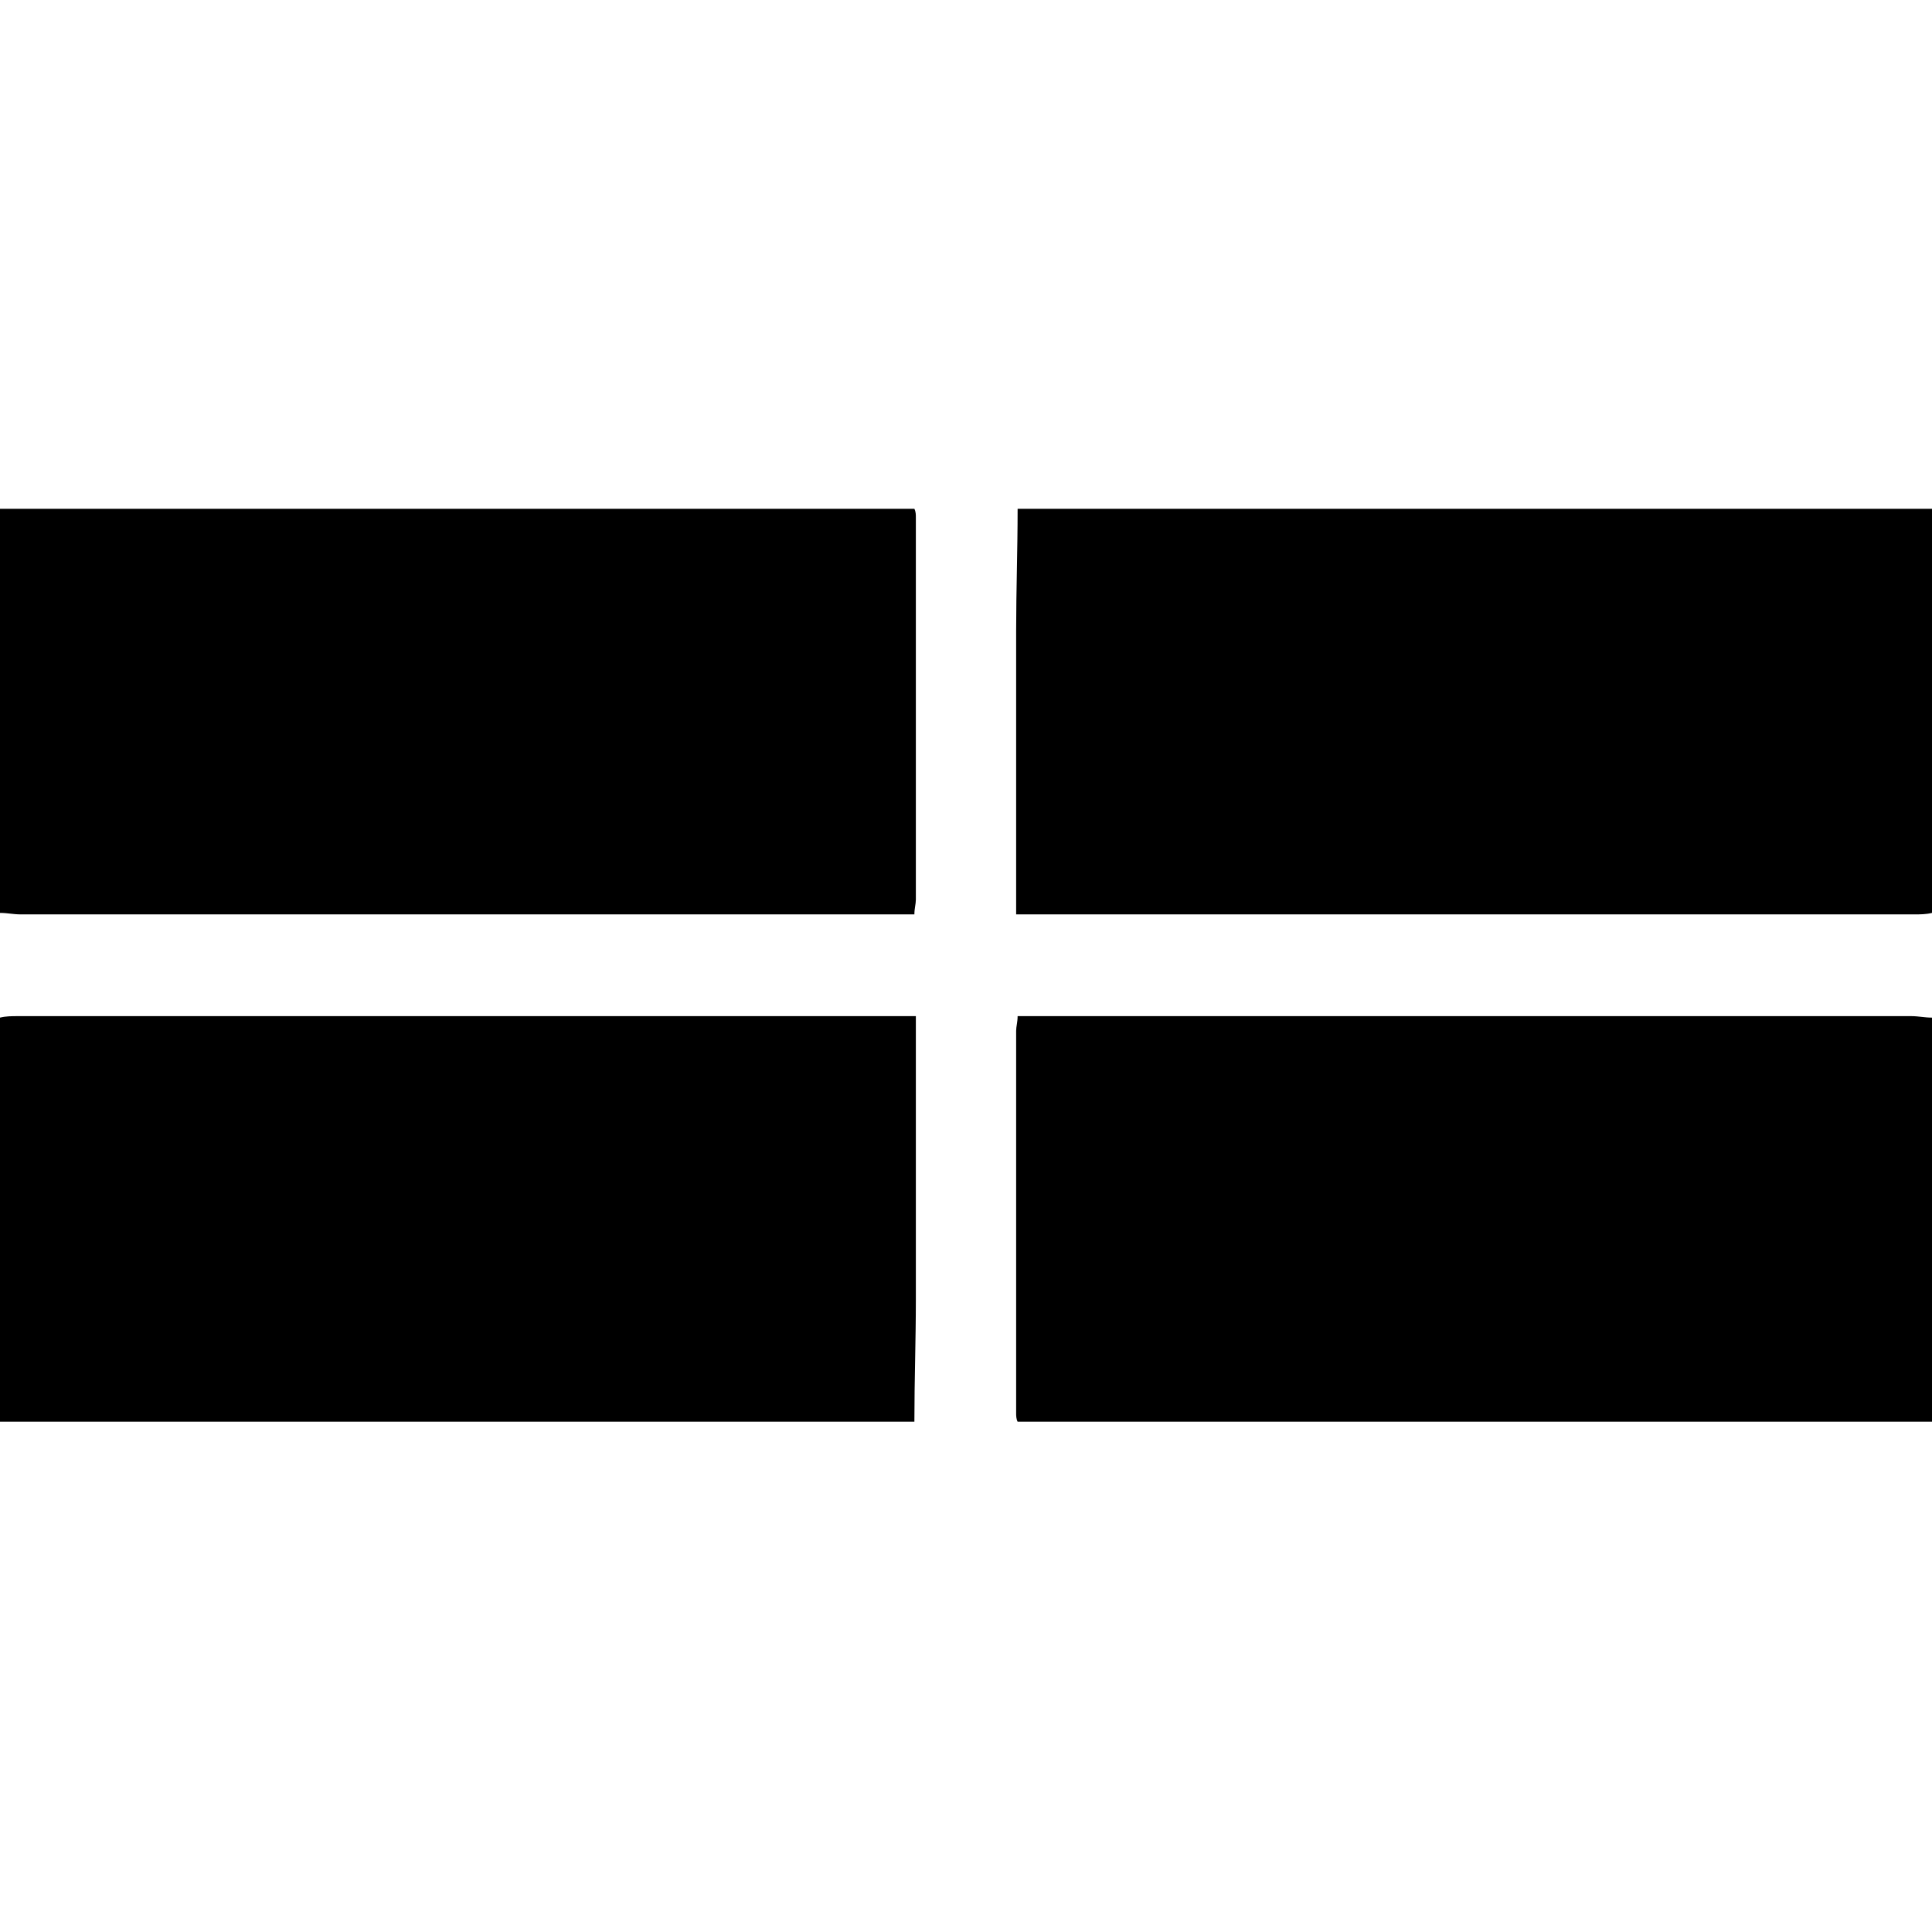
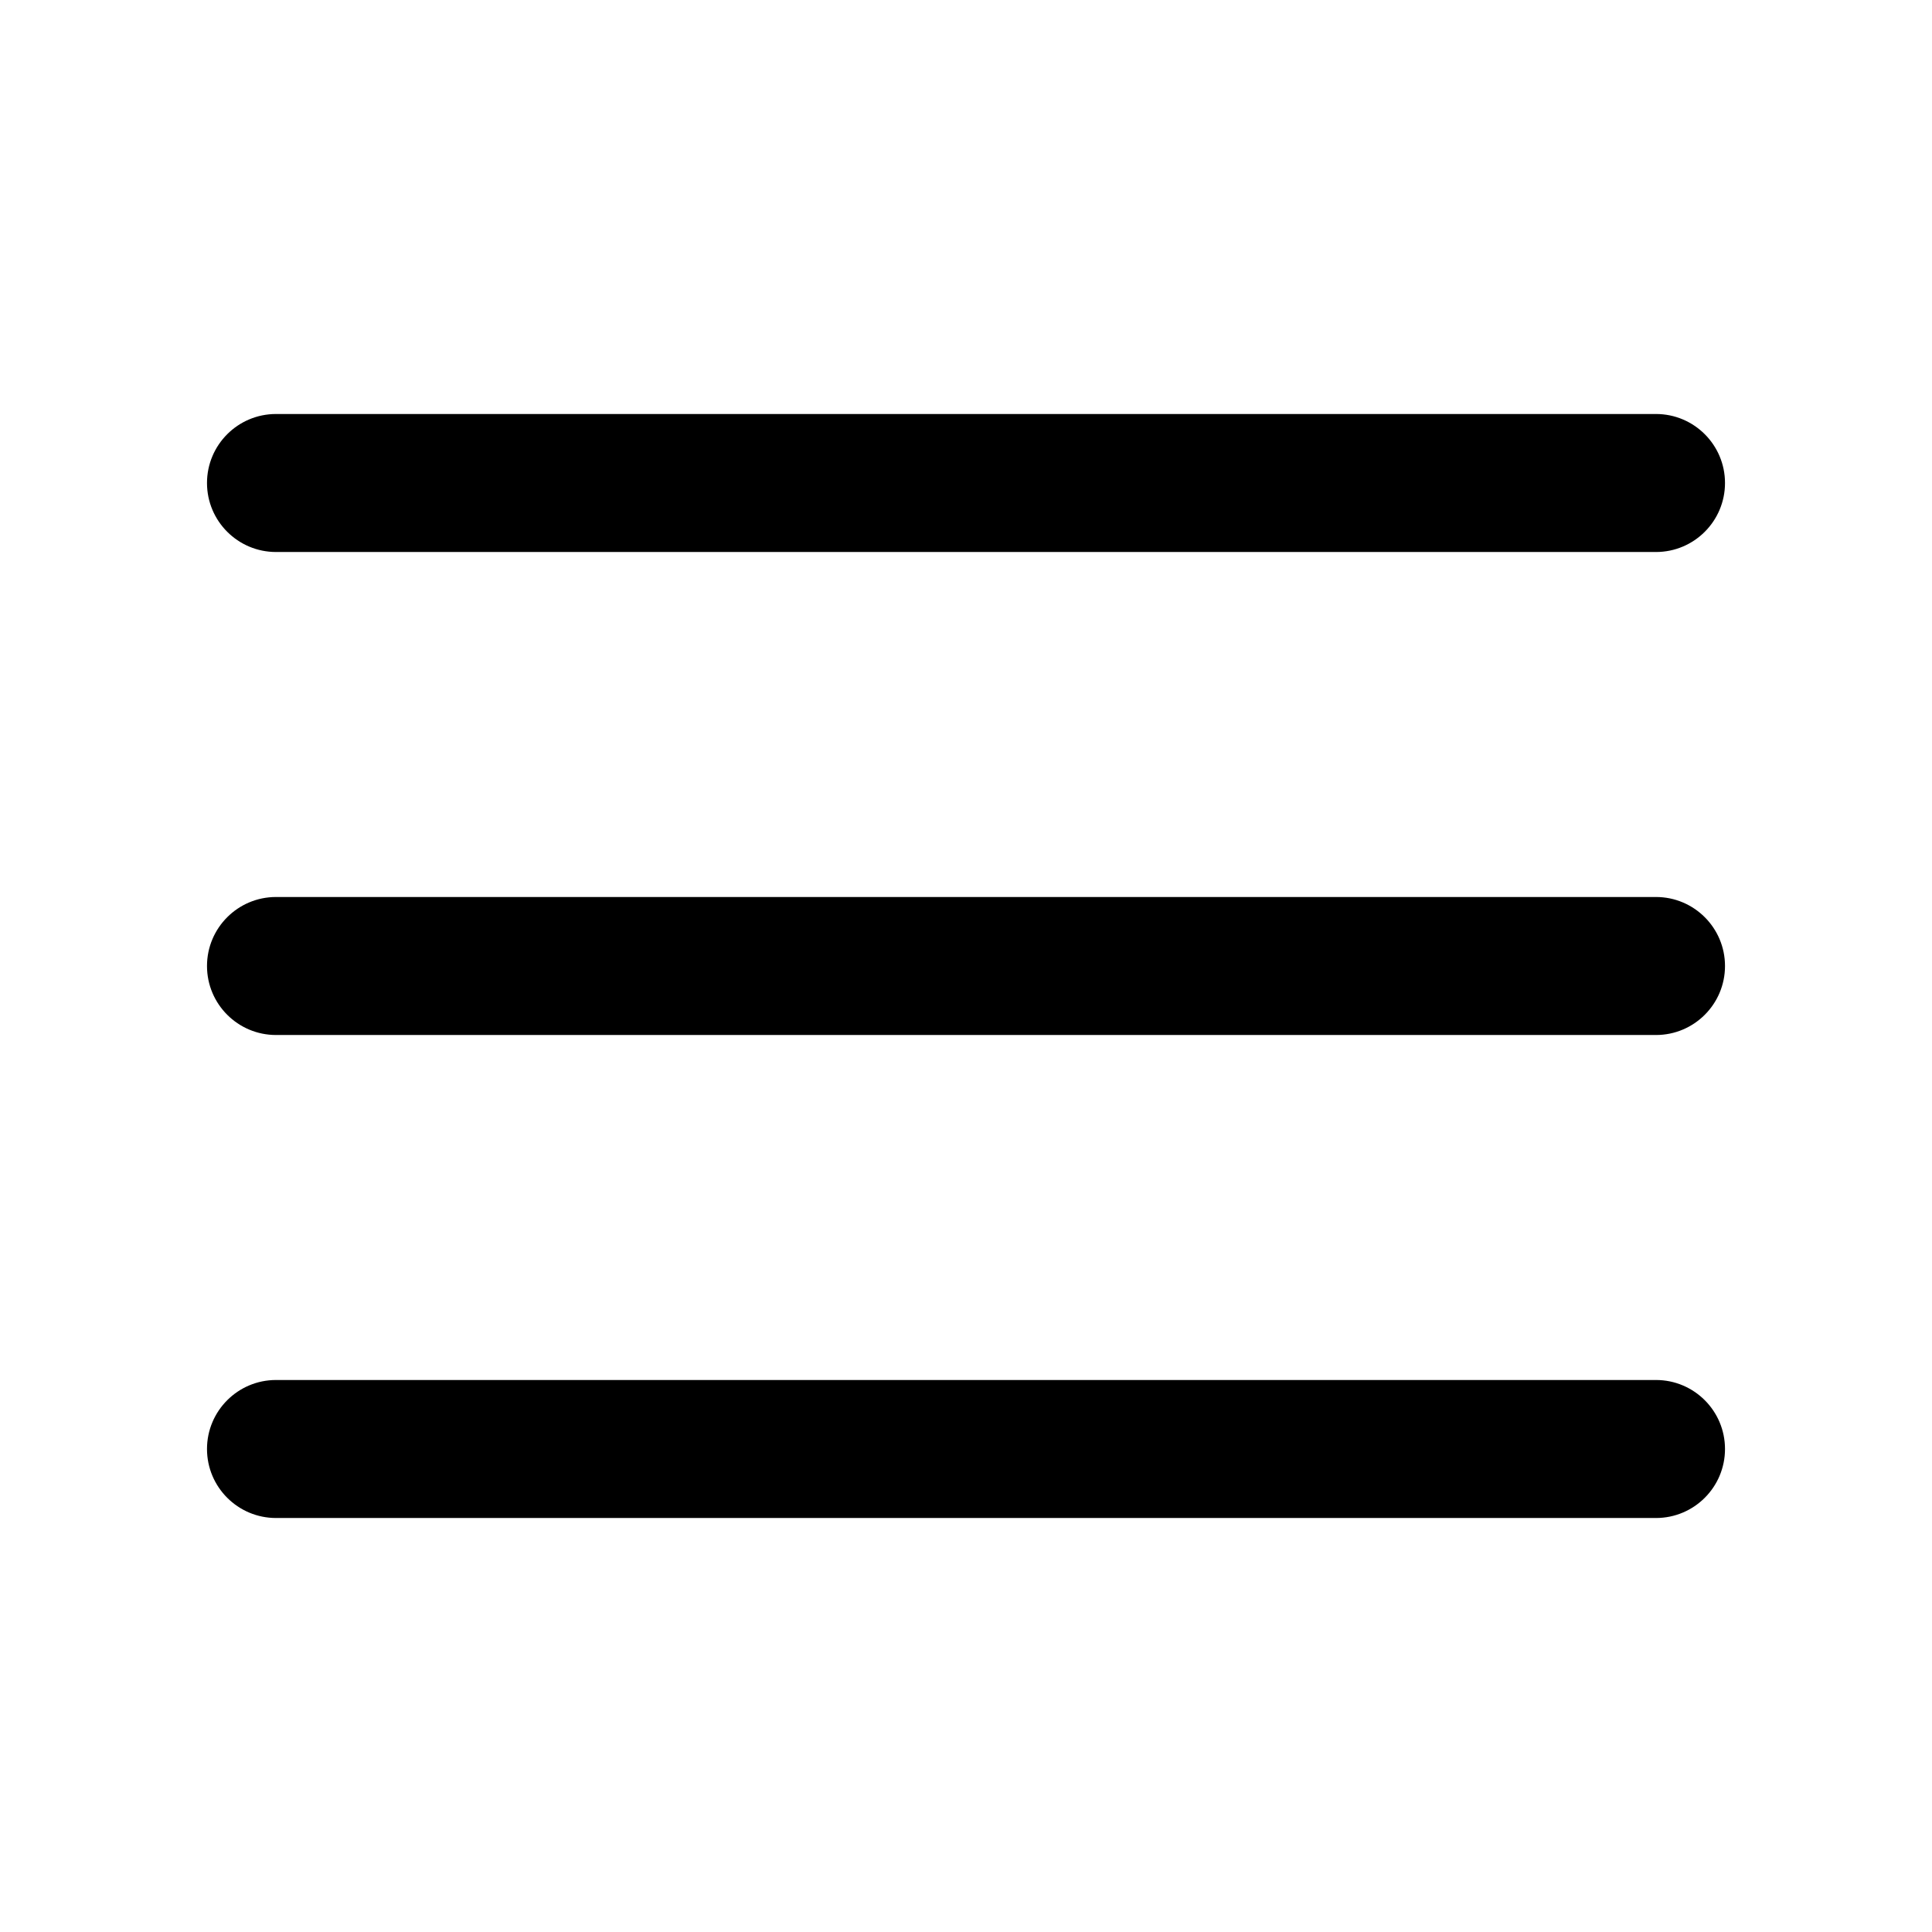
- <svg xmlns="http://www.w3.org/2000/svg" width="32" height="32" viewBox="0 0 131 62">
-   <path d="M60.4 27.5h1.6c0-0.4 0.1-0.7 0.1-1 0-8.6 0-17.2 0-25.9 0-0.2 0-0.4-0.1-0.6H0v27.4c0.5 0 0.9 0.1 1.4 0.1C21.1 27.5 40.7 27.5 60.4 27.5zM69 0c0 2.8-0.1 5.5-0.1 8.3 0 5.9 0 11.8 0 17.7v1.5H70.4c19.8 0 39.6 0 59.4 0 0.4 0 0.8 0 1.2-0.1V0H69zM1.2 34.4c-0.4 0-0.8 0-1.2 0.1v27.4h62c0-2.8 0.1-5.5 0.1-8.3 0-5.9 0-11.8 0-17.7v-1.5H60.6C40.8 34.4 21 34.4 1.2 34.4zM70.6 34.4h-1.6c0 0.4-0.1 0.7-0.1 1 0 8.6 0 17.2 0 25.9 0 0.2 0 0.4 0.1 0.6H131v-27.4c-0.5 0-0.9-0.1-1.4-0.1C109.9 34.4 90.3 34.4 70.6 34.4z" />
+ <svg xmlns="http://www.w3.org/2000/svg" width="28" height="28" viewBox="0 0 28 28">
+   <path d="M3 7C3 6.448 3.448 6 4 6H24C24.552 6 25 6.448 25 7C25 7.552 24.552 8 24 8H4C3.448 8 3 7.552 3 7Z" />
+   <path d="M3 14C3 13.448 3.448 13 4 13H24C24.552 13 25 13.448 25 14C25 14.552 24.552 15 24 15H4C3.448 15 3 14.552 3 14Z" />
+   <path d="M3 21C3 20.448 3.448 20 4 20H24C24.552 20 25 20.448 25 21C25 21.552 24.552 22 24 22H4C3.448 22 3 21.552 3 21Z" />
</svg>
